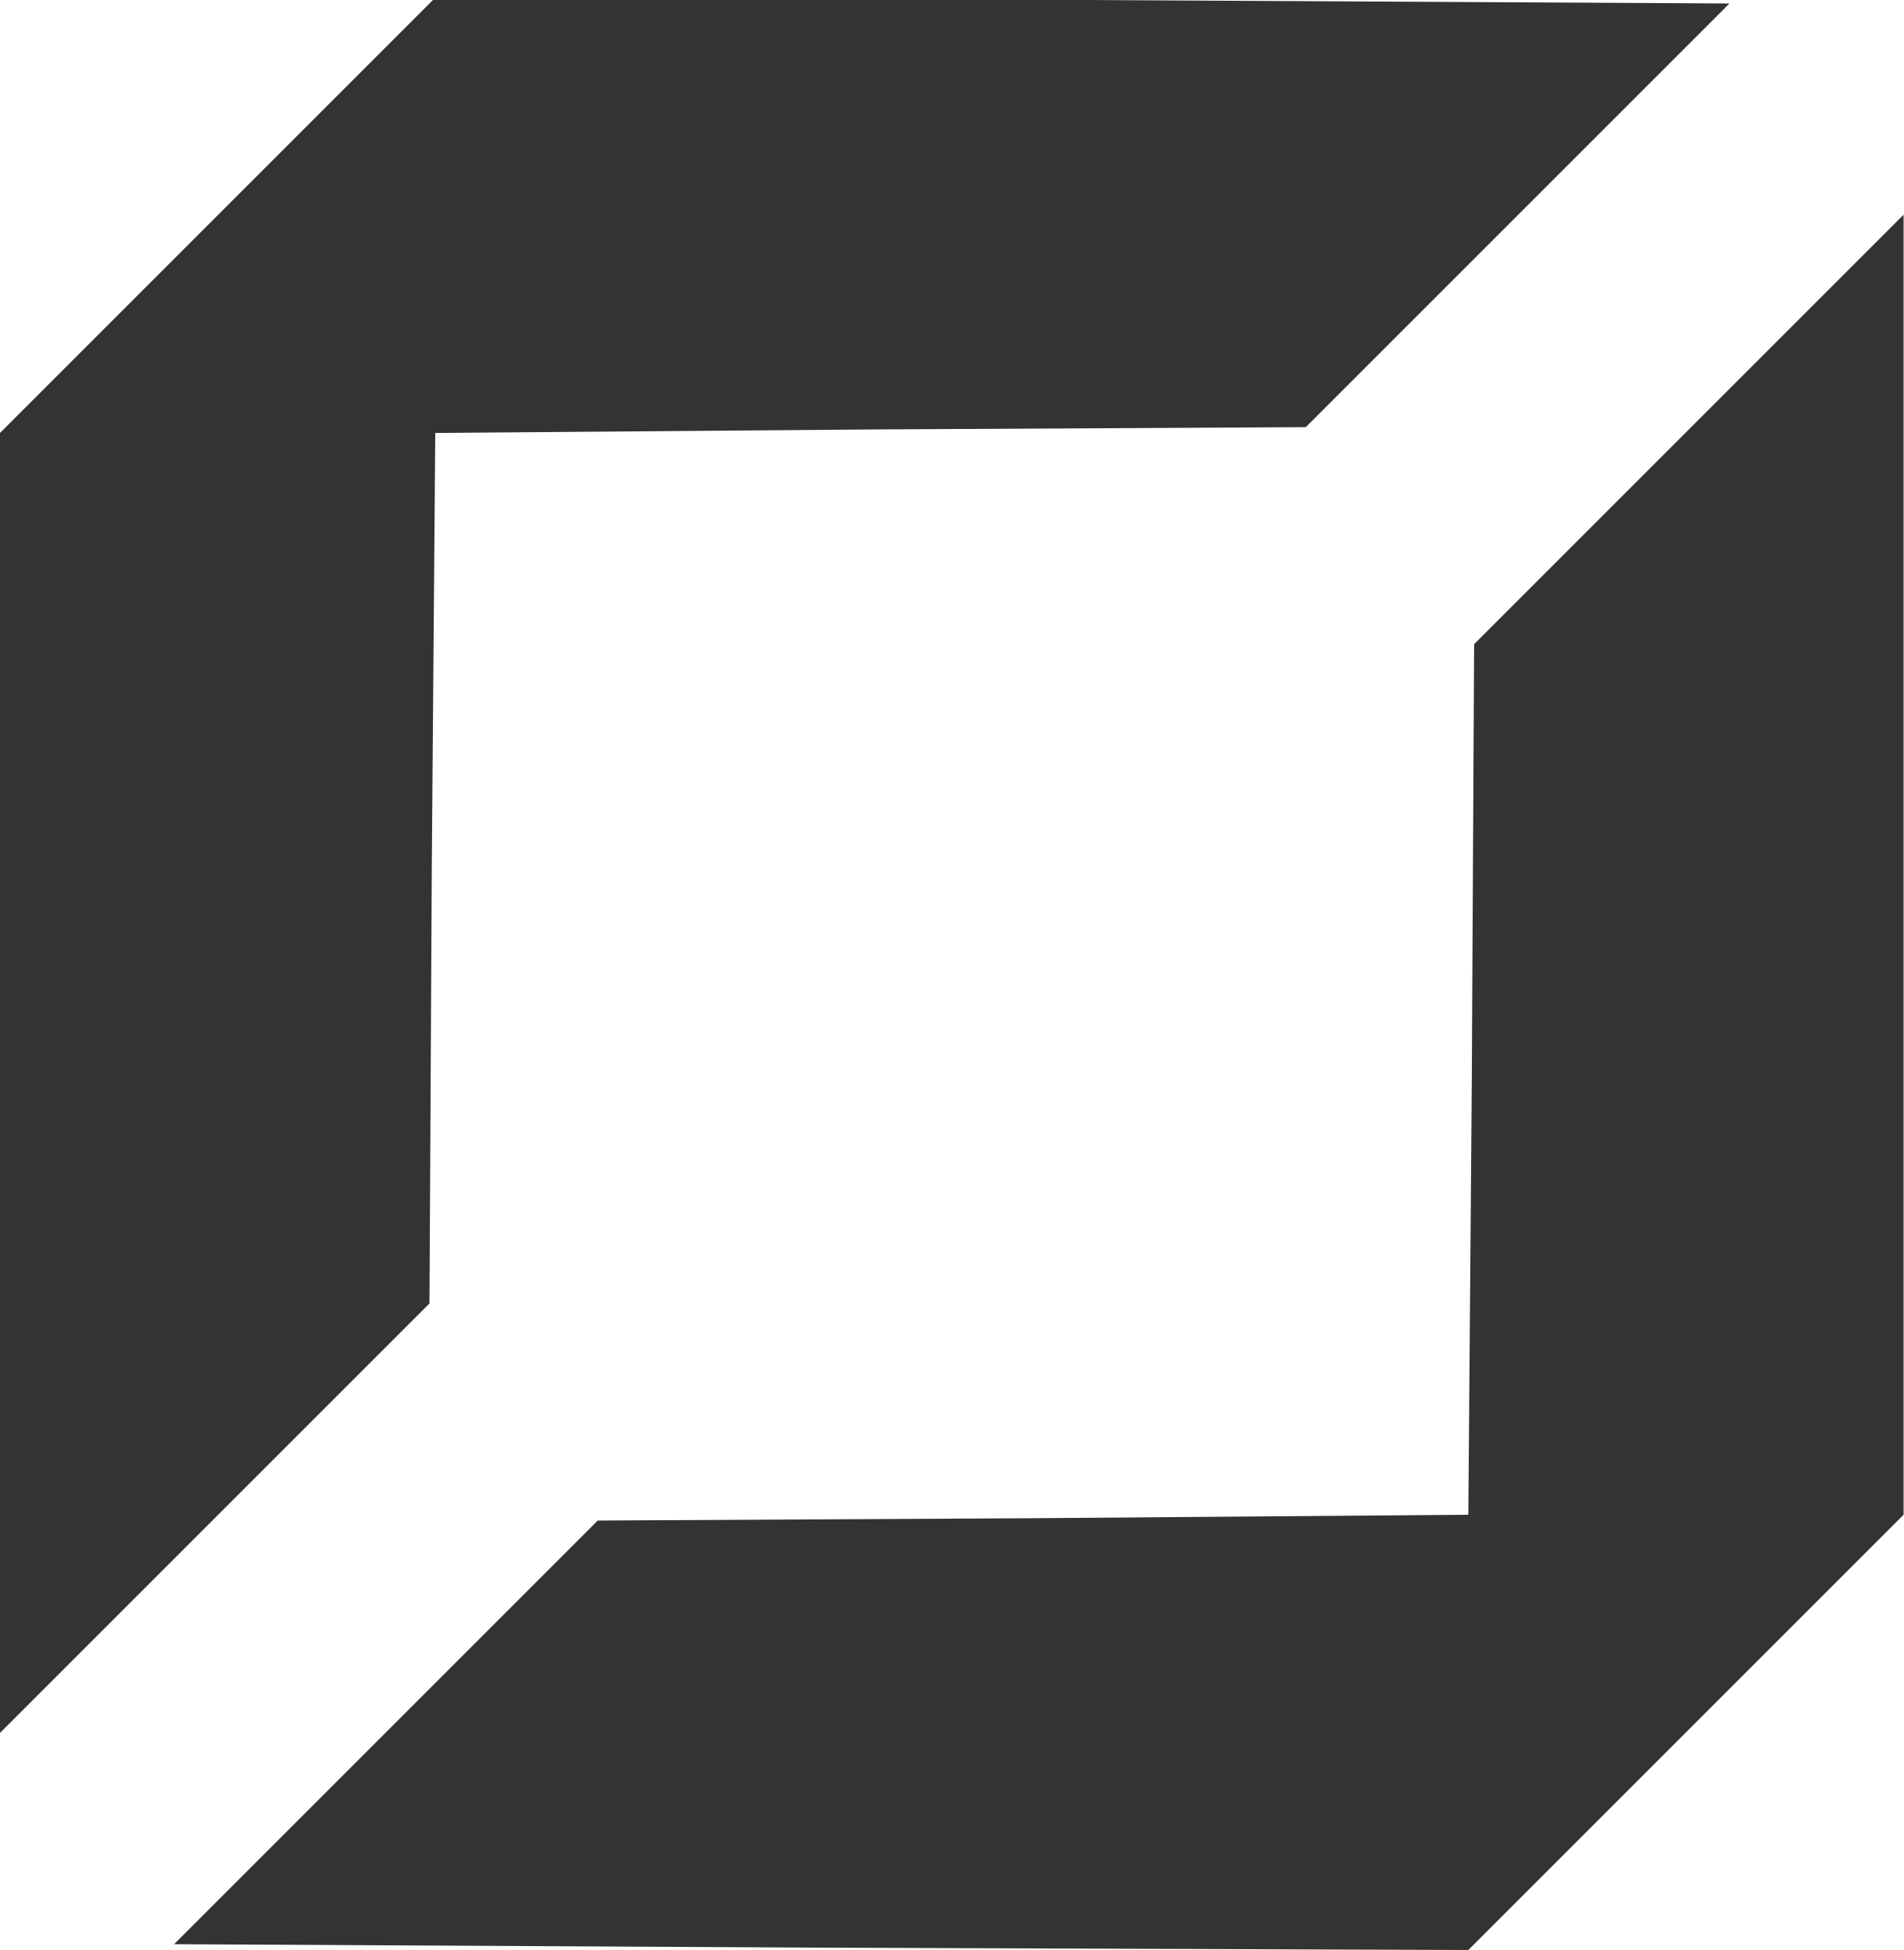
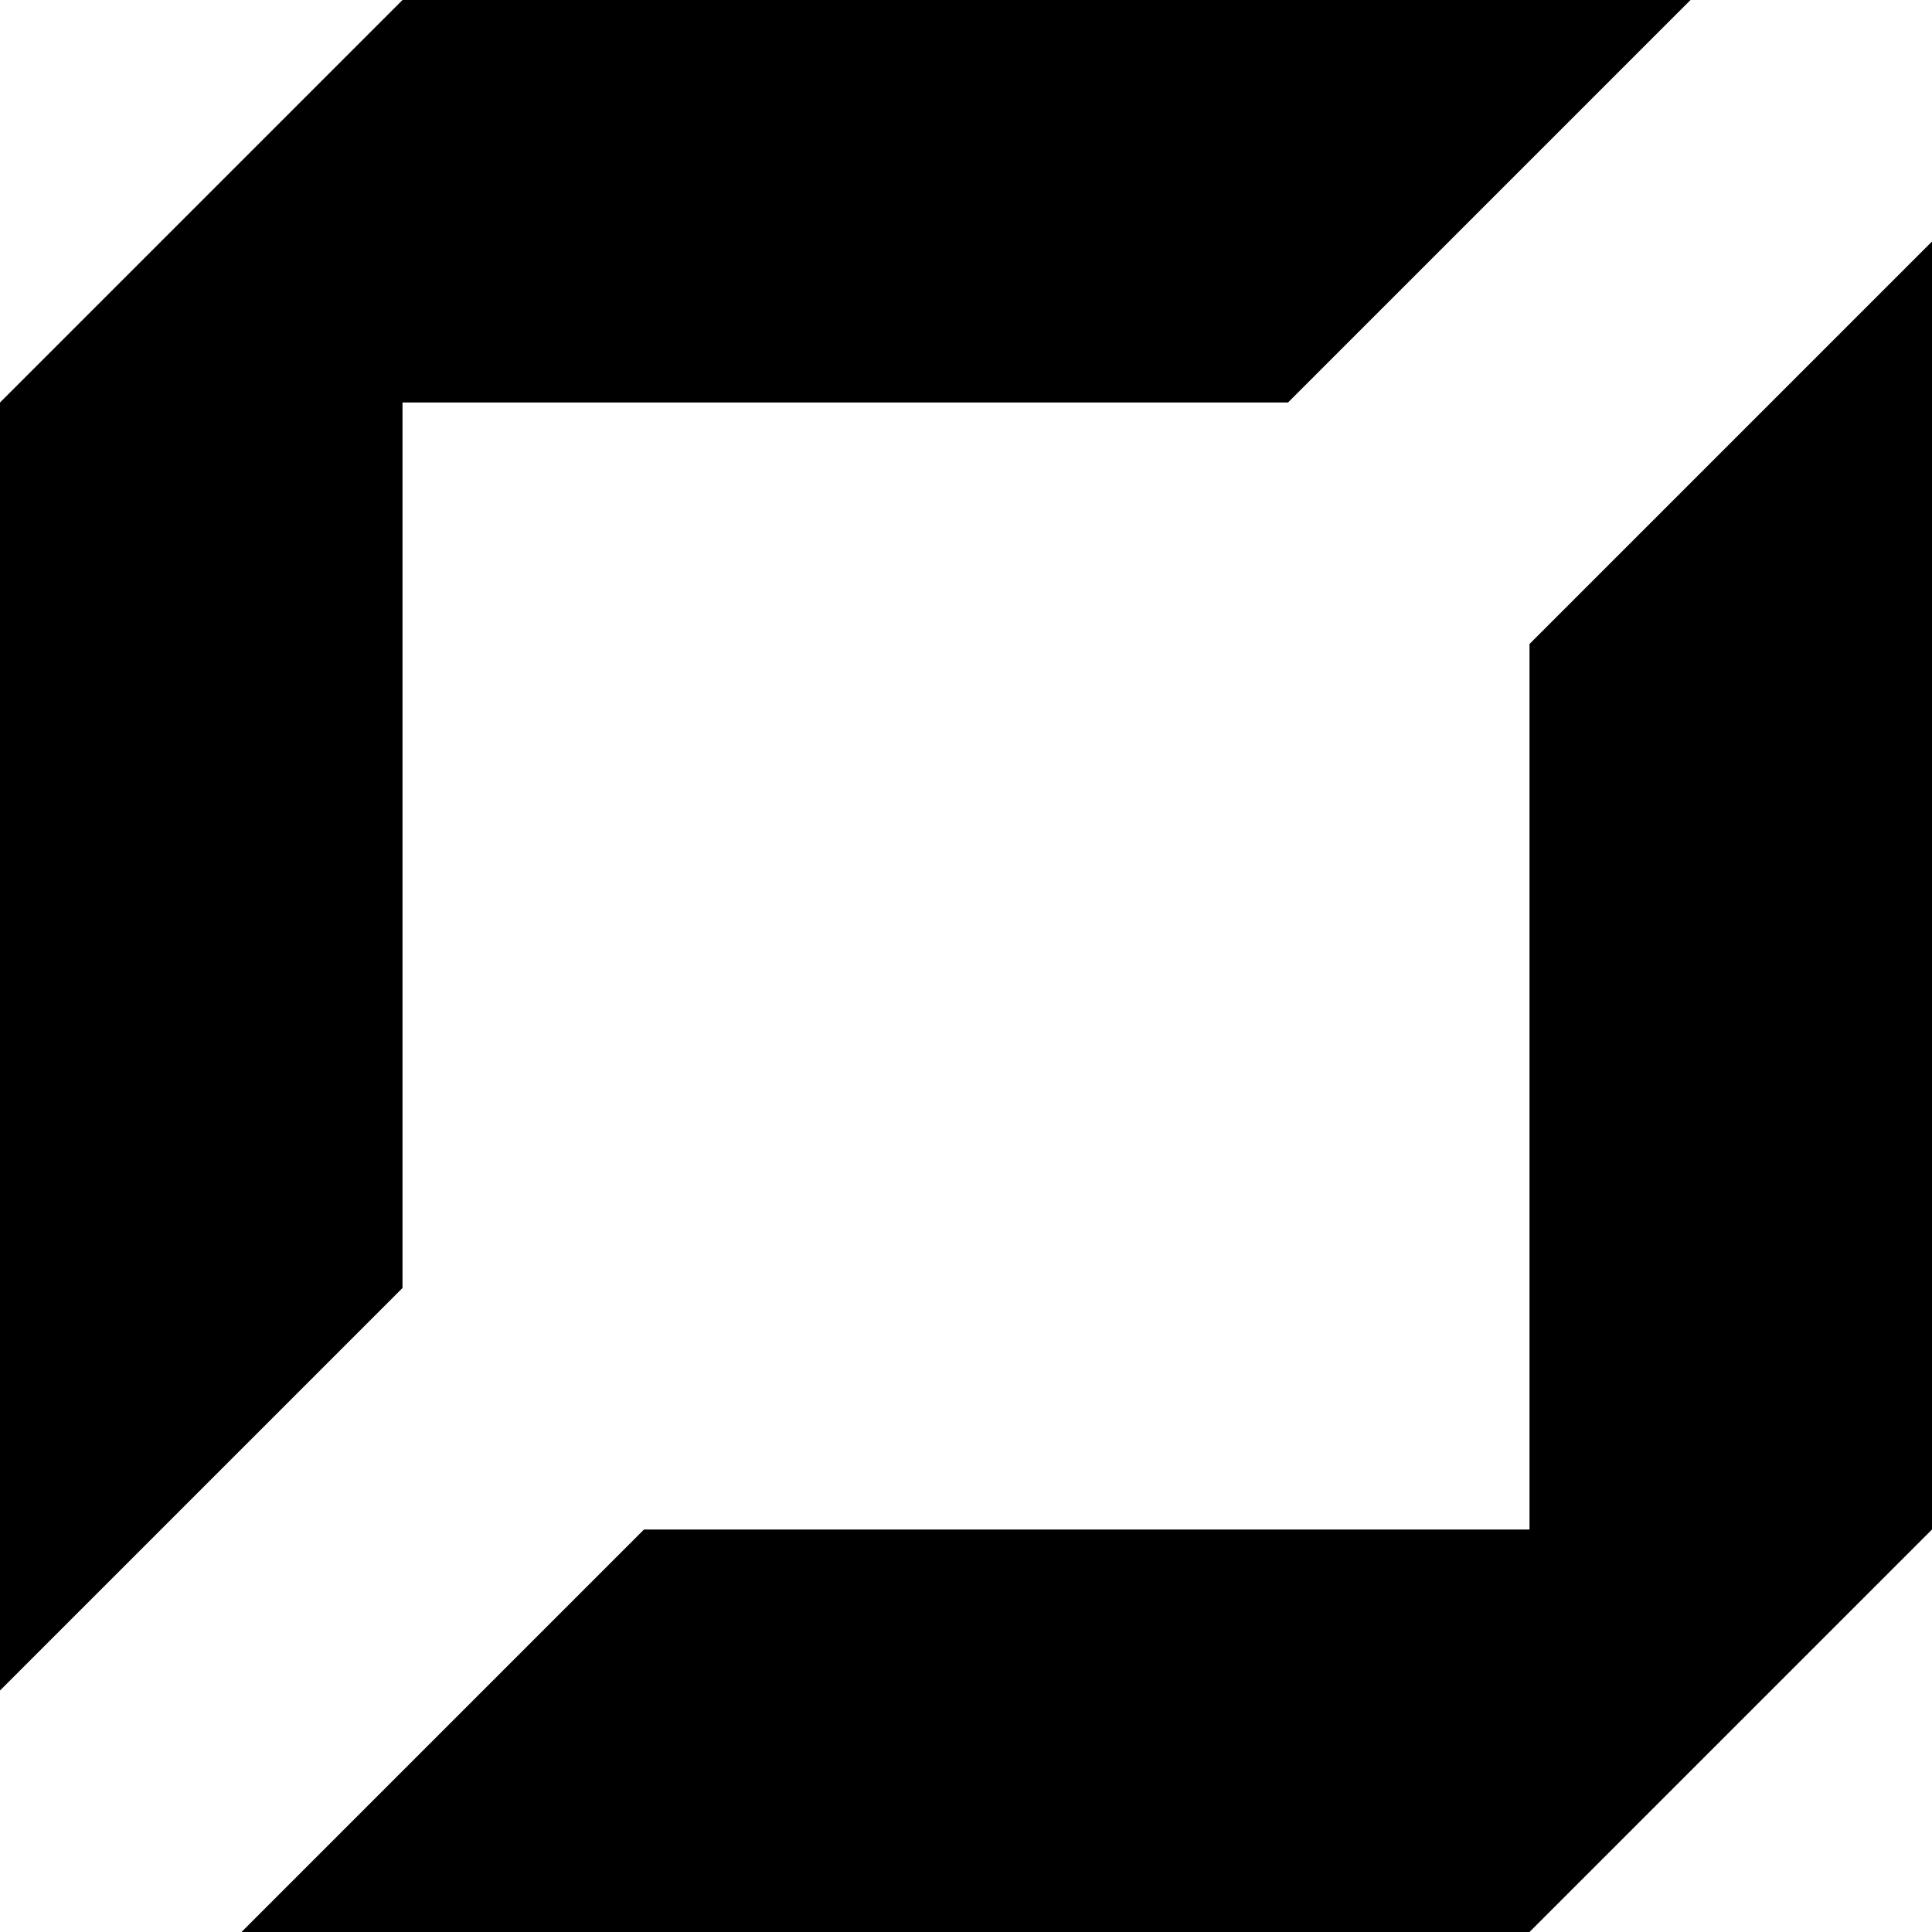
- <svg xmlns="http://www.w3.org/2000/svg" viewBox="260 52 1640 1680">
-   <style>
-     .block {
-       fill: rgba(0, 0, 0, 0.8);
-     }
-     
-     @media (prefers-color-scheme: dark) {
-       .block {
-         fill: rgba(255, 255, 255, 0.8);
-       }
-     }
-   </style>
-   <path class="block" d="M1712 1545        L1900 1357        L1900 797        L1900 237        L1715 422        L1530 607        L1528 982        L1525 1357        L1150 1360        L775 1362        L592 1545        L410 1727        L967 1730        L1525 1732        L1712 1545 Z" />
-   <path class="block" d="M448 237        L260 425        L260 985        L260 1545        L445 1360        L630 1175        L632 800        L635 425        L1010 422        L1385 420        L1568 237        L1750 55        L1193 52        L635 50        L448 237 Z" />
+ <svg xmlns="http://www.w3.org/2000/svg" viewBox="0 0 24 24">
+   <path d="M5 0       L0 5        L0 21        L5 16       L5 5       L16 5        L21 0        L5 0" fill="#000" />
+   <path d="M19 24        L24 19       L24 3        L19 8       L19 19        L8 19        L3 24        L19 24" fill="#000" />
</svg>
